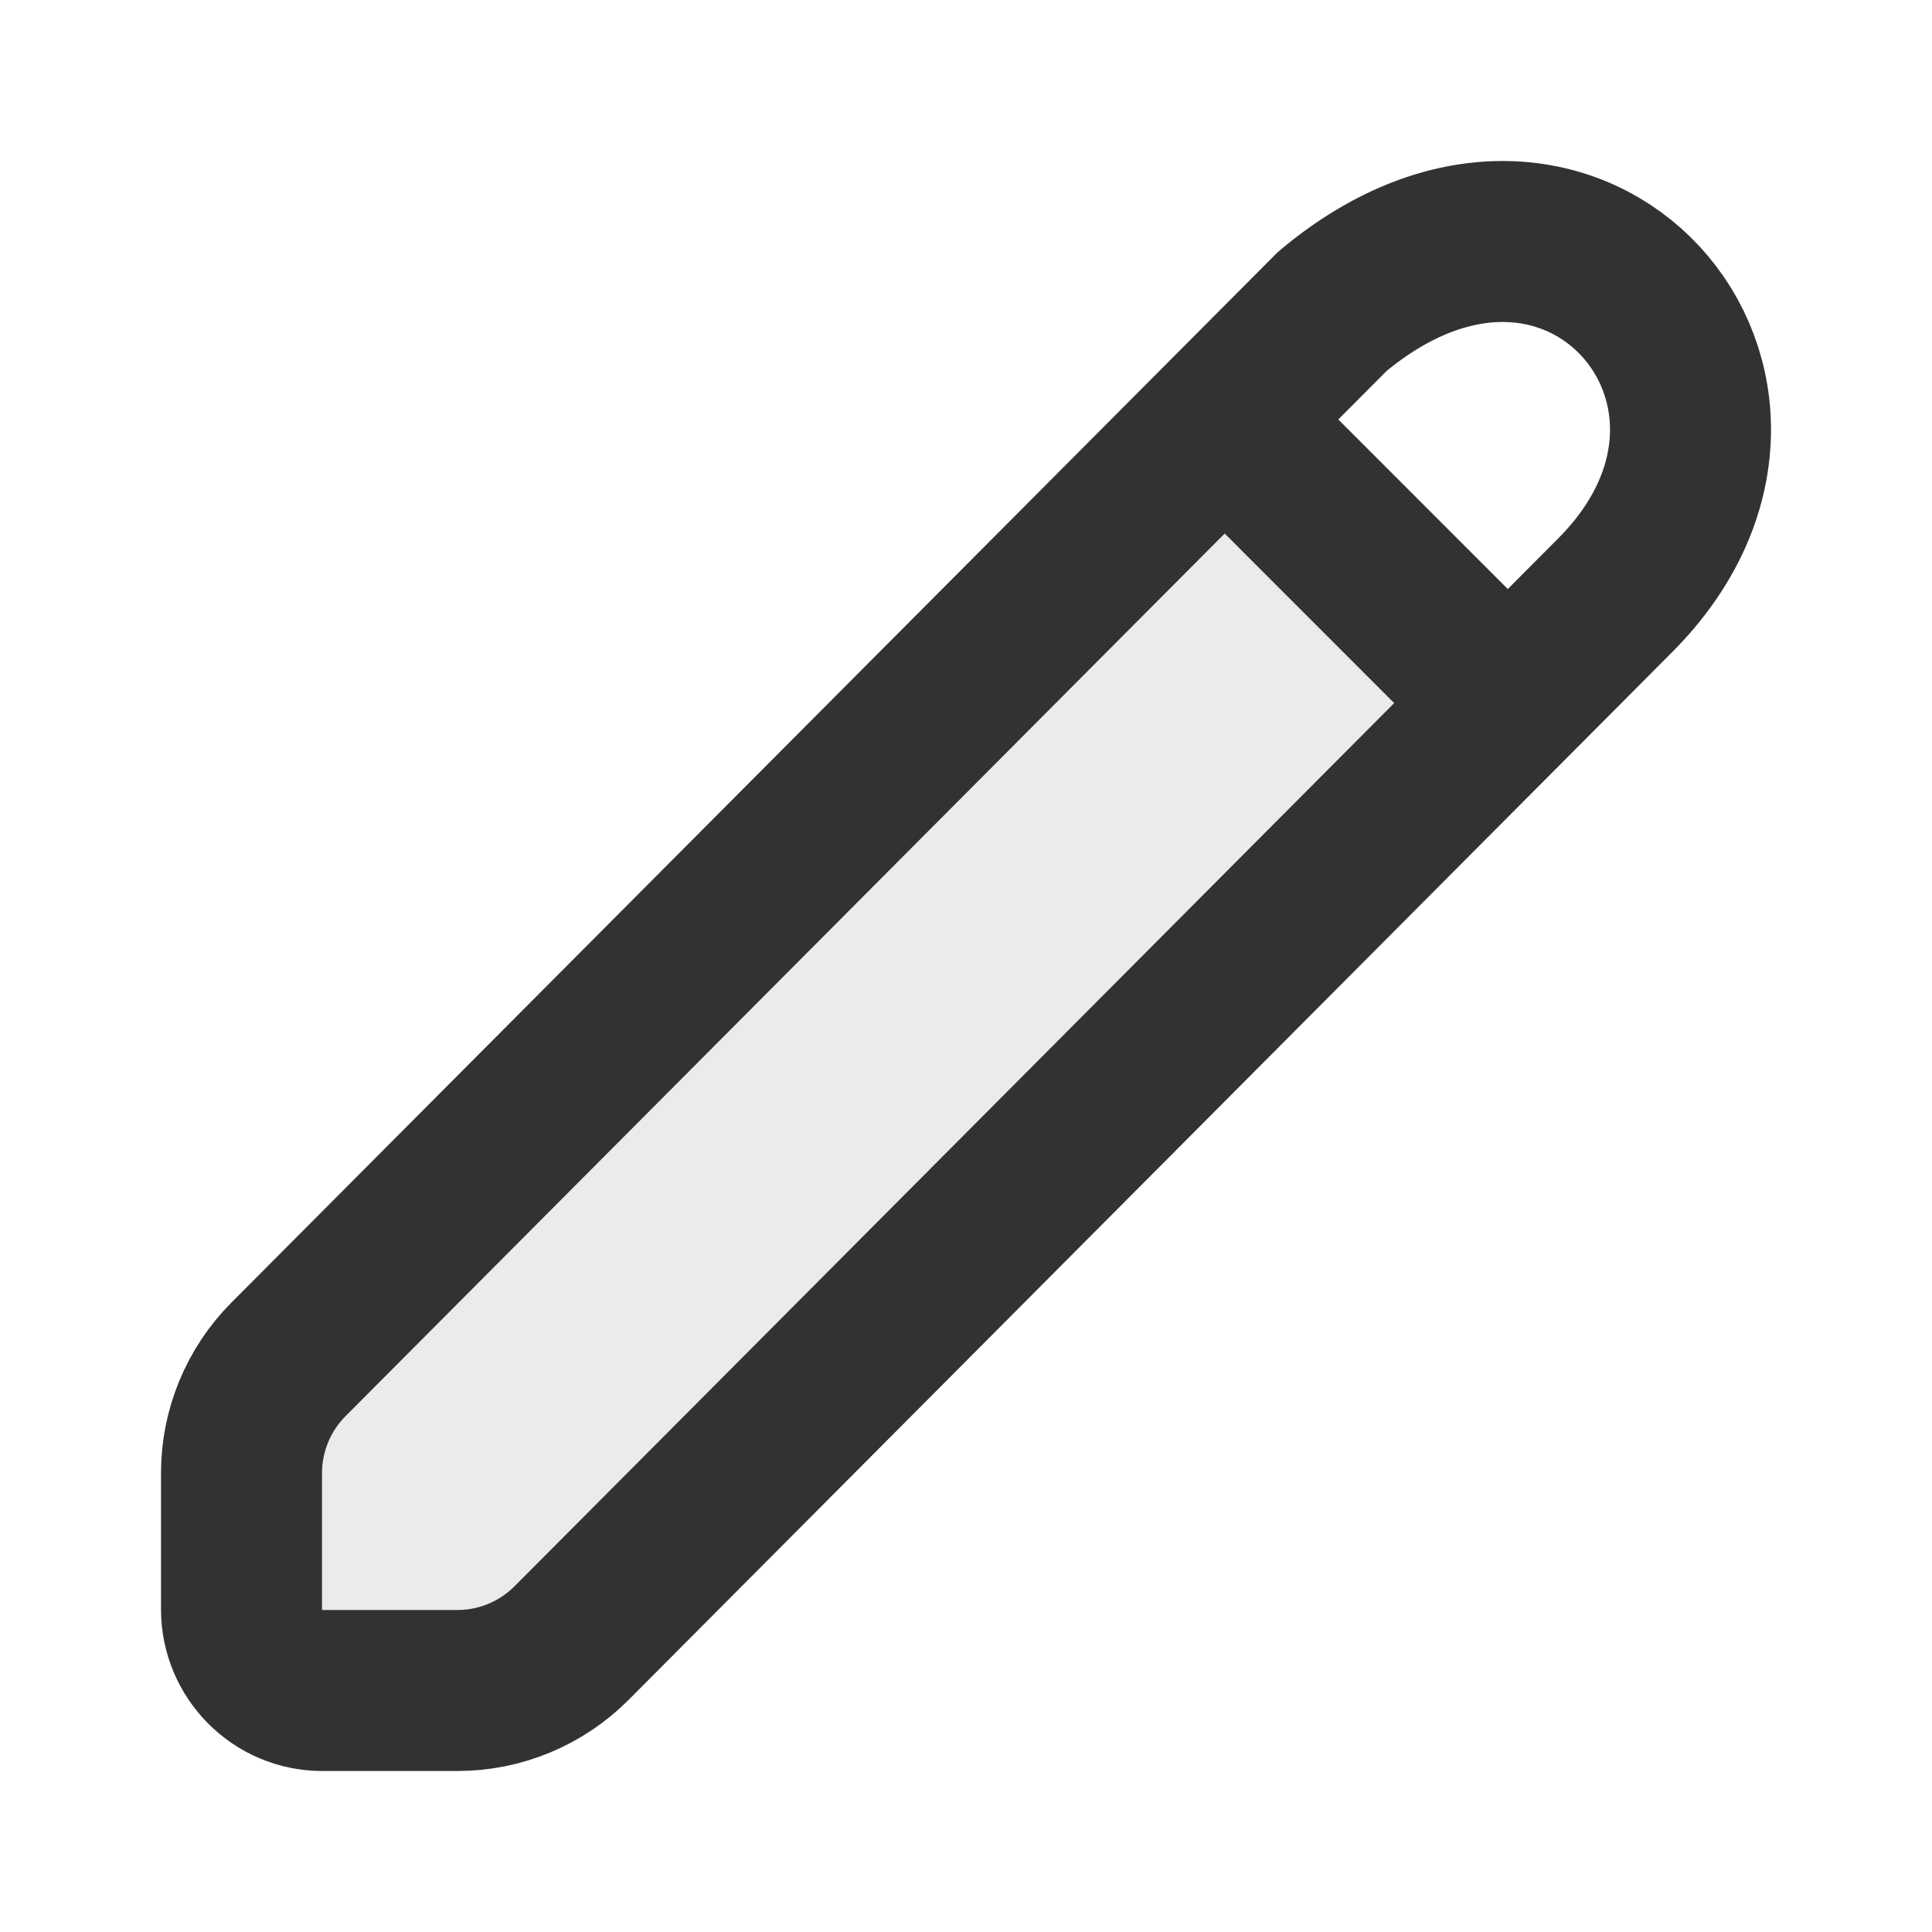
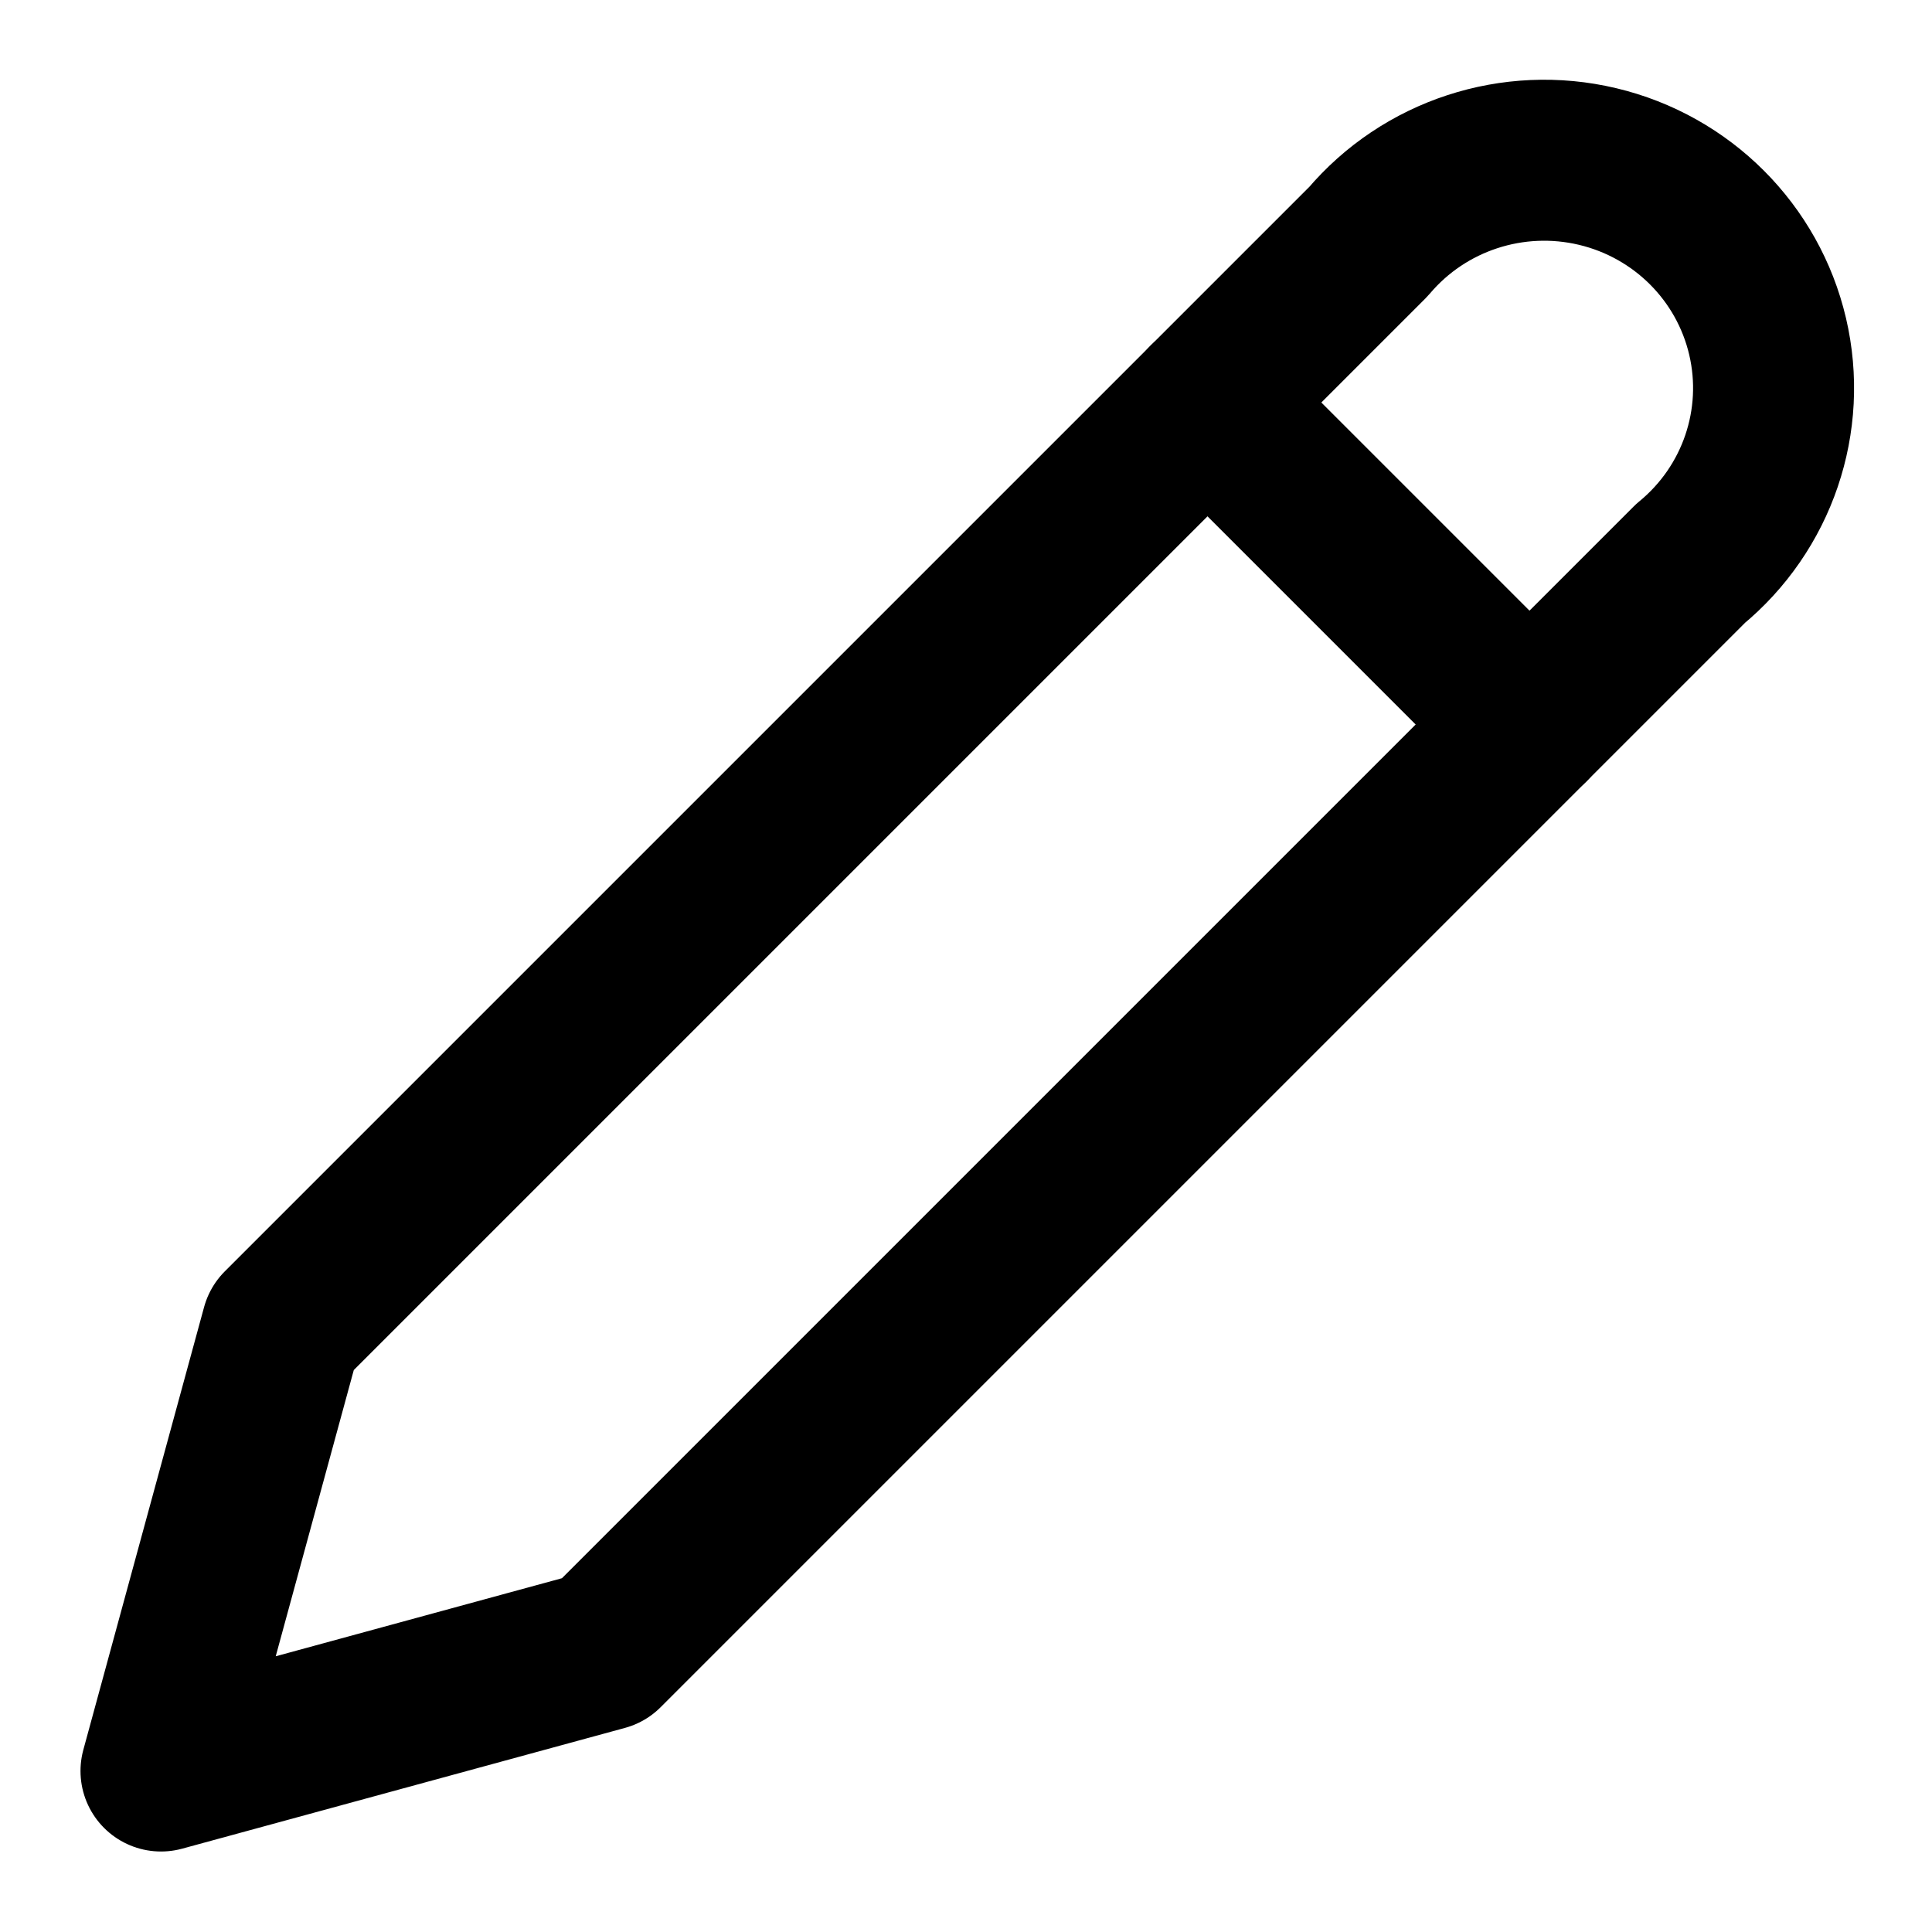
- <svg xmlns="http://www.w3.org/2000/svg" width="800px" height="800px" viewBox="0 0 24 24" fill="none">
-   <path opacity="0.1" d="M18.556 8.909L7.1 20.411C6.724 20.788 6.214 21 5.683 21H4.004C3.449 21 3 20.547 3 19.992V18.299C3 17.77 3.21 17.262 3.583 16.887L15.065 5.36C15.074 5.406 15.097 5.45 15.133 5.487L18.551 8.904C18.552 8.906 18.554 8.908 18.556 8.909Z" fill="#323232" />
-   <path d="M20.065 7.394L7.1 20.411C6.724 20.788 6.214 21 5.683 21H4.004C3.449 21 3 20.547 3 19.992V18.299C3 17.77 3.21 17.262 3.583 16.887L16.552 3.867C19.563 1.347 22.575 4.875 20.065 7.394Z" stroke="#323232" stroke-width="2" stroke-linecap="round" stroke-linejoin="round" />
-   <path d="M15.31 5.31L18.727 8.728" stroke="#323232" stroke-width="2" stroke-linecap="round" stroke-linejoin="round" />
+ <svg xmlns="http://www.w3.org/2000/svg" width="24" height="24" viewBox="0 0 24 24" fill="none" stroke="currentColor" stroke-width="2" stroke-linecap="round" stroke-linejoin="round" class="lucide lucide-pencil">
+   <path d="M17 3a2.85 2.83 0 1 1 4 4L7.5 20.5 2 22l1.5-5.5Z" />
+   <path d="m15 5 4 4" />
</svg>
